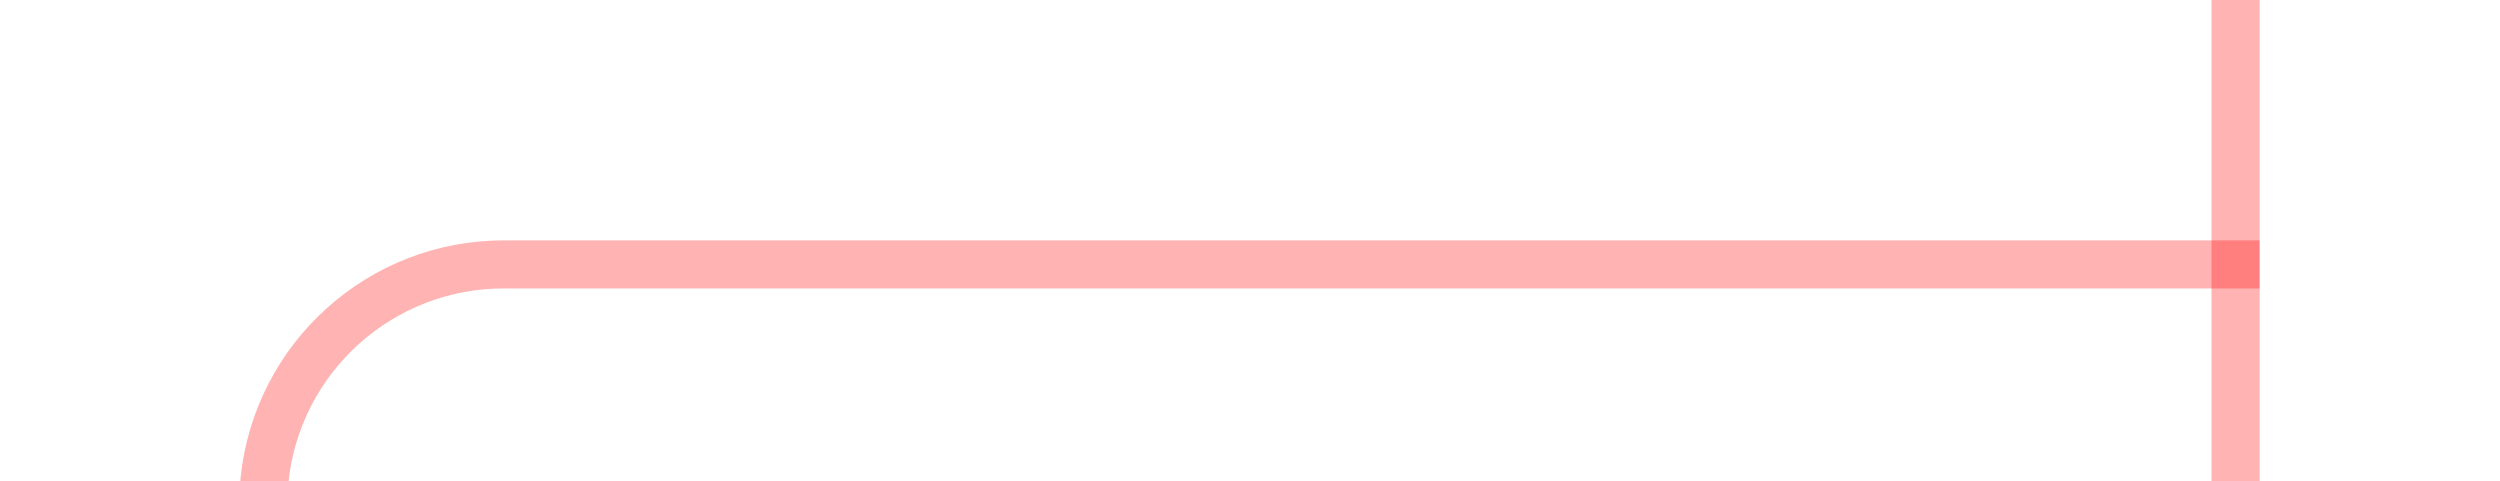
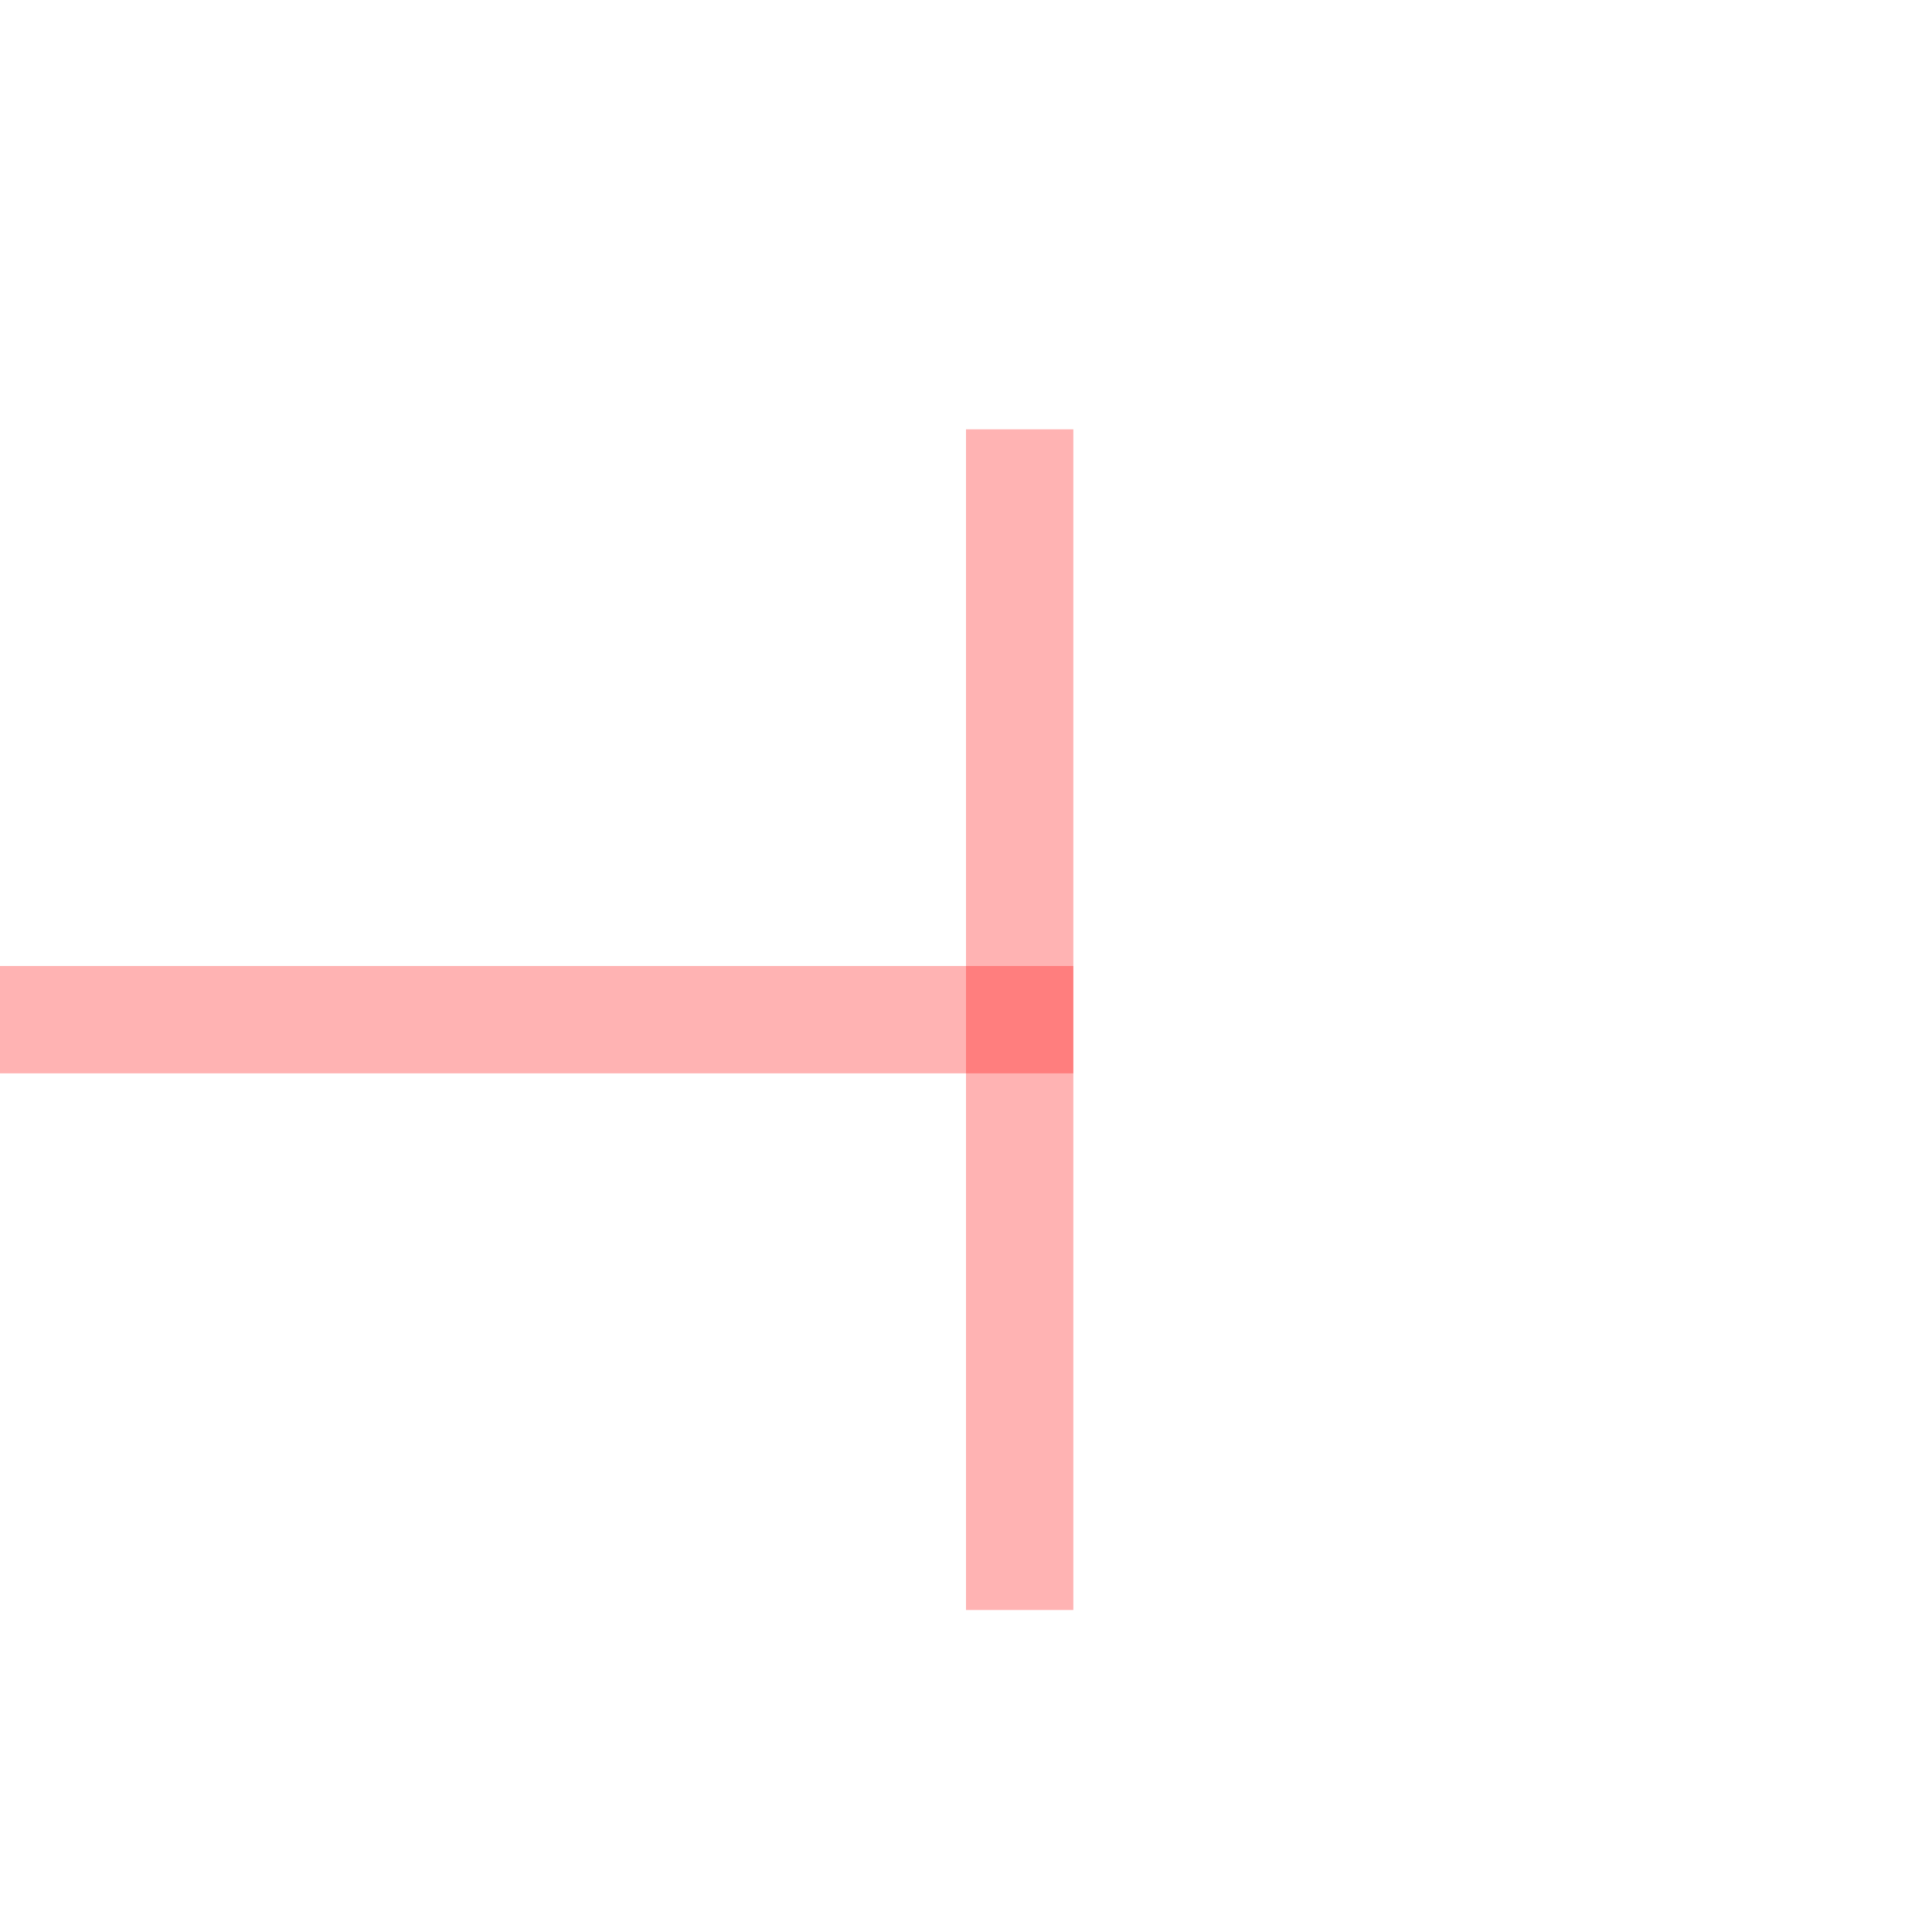
- <svg xmlns="http://www.w3.org/2000/svg" version="1.1" width="52px" height="10px" preserveAspectRatio="xMinYMid meet" viewBox="709 782  52 8">
-   <path d="M 714.5 808  L 714.5 791  A 5 5 0 0 1 719.5 786.5 L 756 786.5  " stroke-width="1" stroke="#ff0000" fill="none" stroke-opacity="0.298" />
-   <path d="M 755 781  L 755 792  L 756 792  L 756 781  L 755 781  Z " fill-rule="nonzero" fill="#ff0000" stroke="none" fill-opacity="0.298" />
+ <svg xmlns="http://www.w3.org/2000/svg" version="1.1" width="18px" height="18px" preserveAspectRatio="xMinYMid meet" viewBox="27 0  18 16">
+   <path d="M 8 8.5  L 37 8.5  " stroke-width="1" stroke="#ff0000" fill="none" stroke-opacity="0.298" />
+   <path d="M 36 3  L 36 14  L 37 14  L 37 3  L 36 3  Z " fill-rule="nonzero" fill="#ff0000" stroke="none" fill-opacity="0.298" />
</svg>
